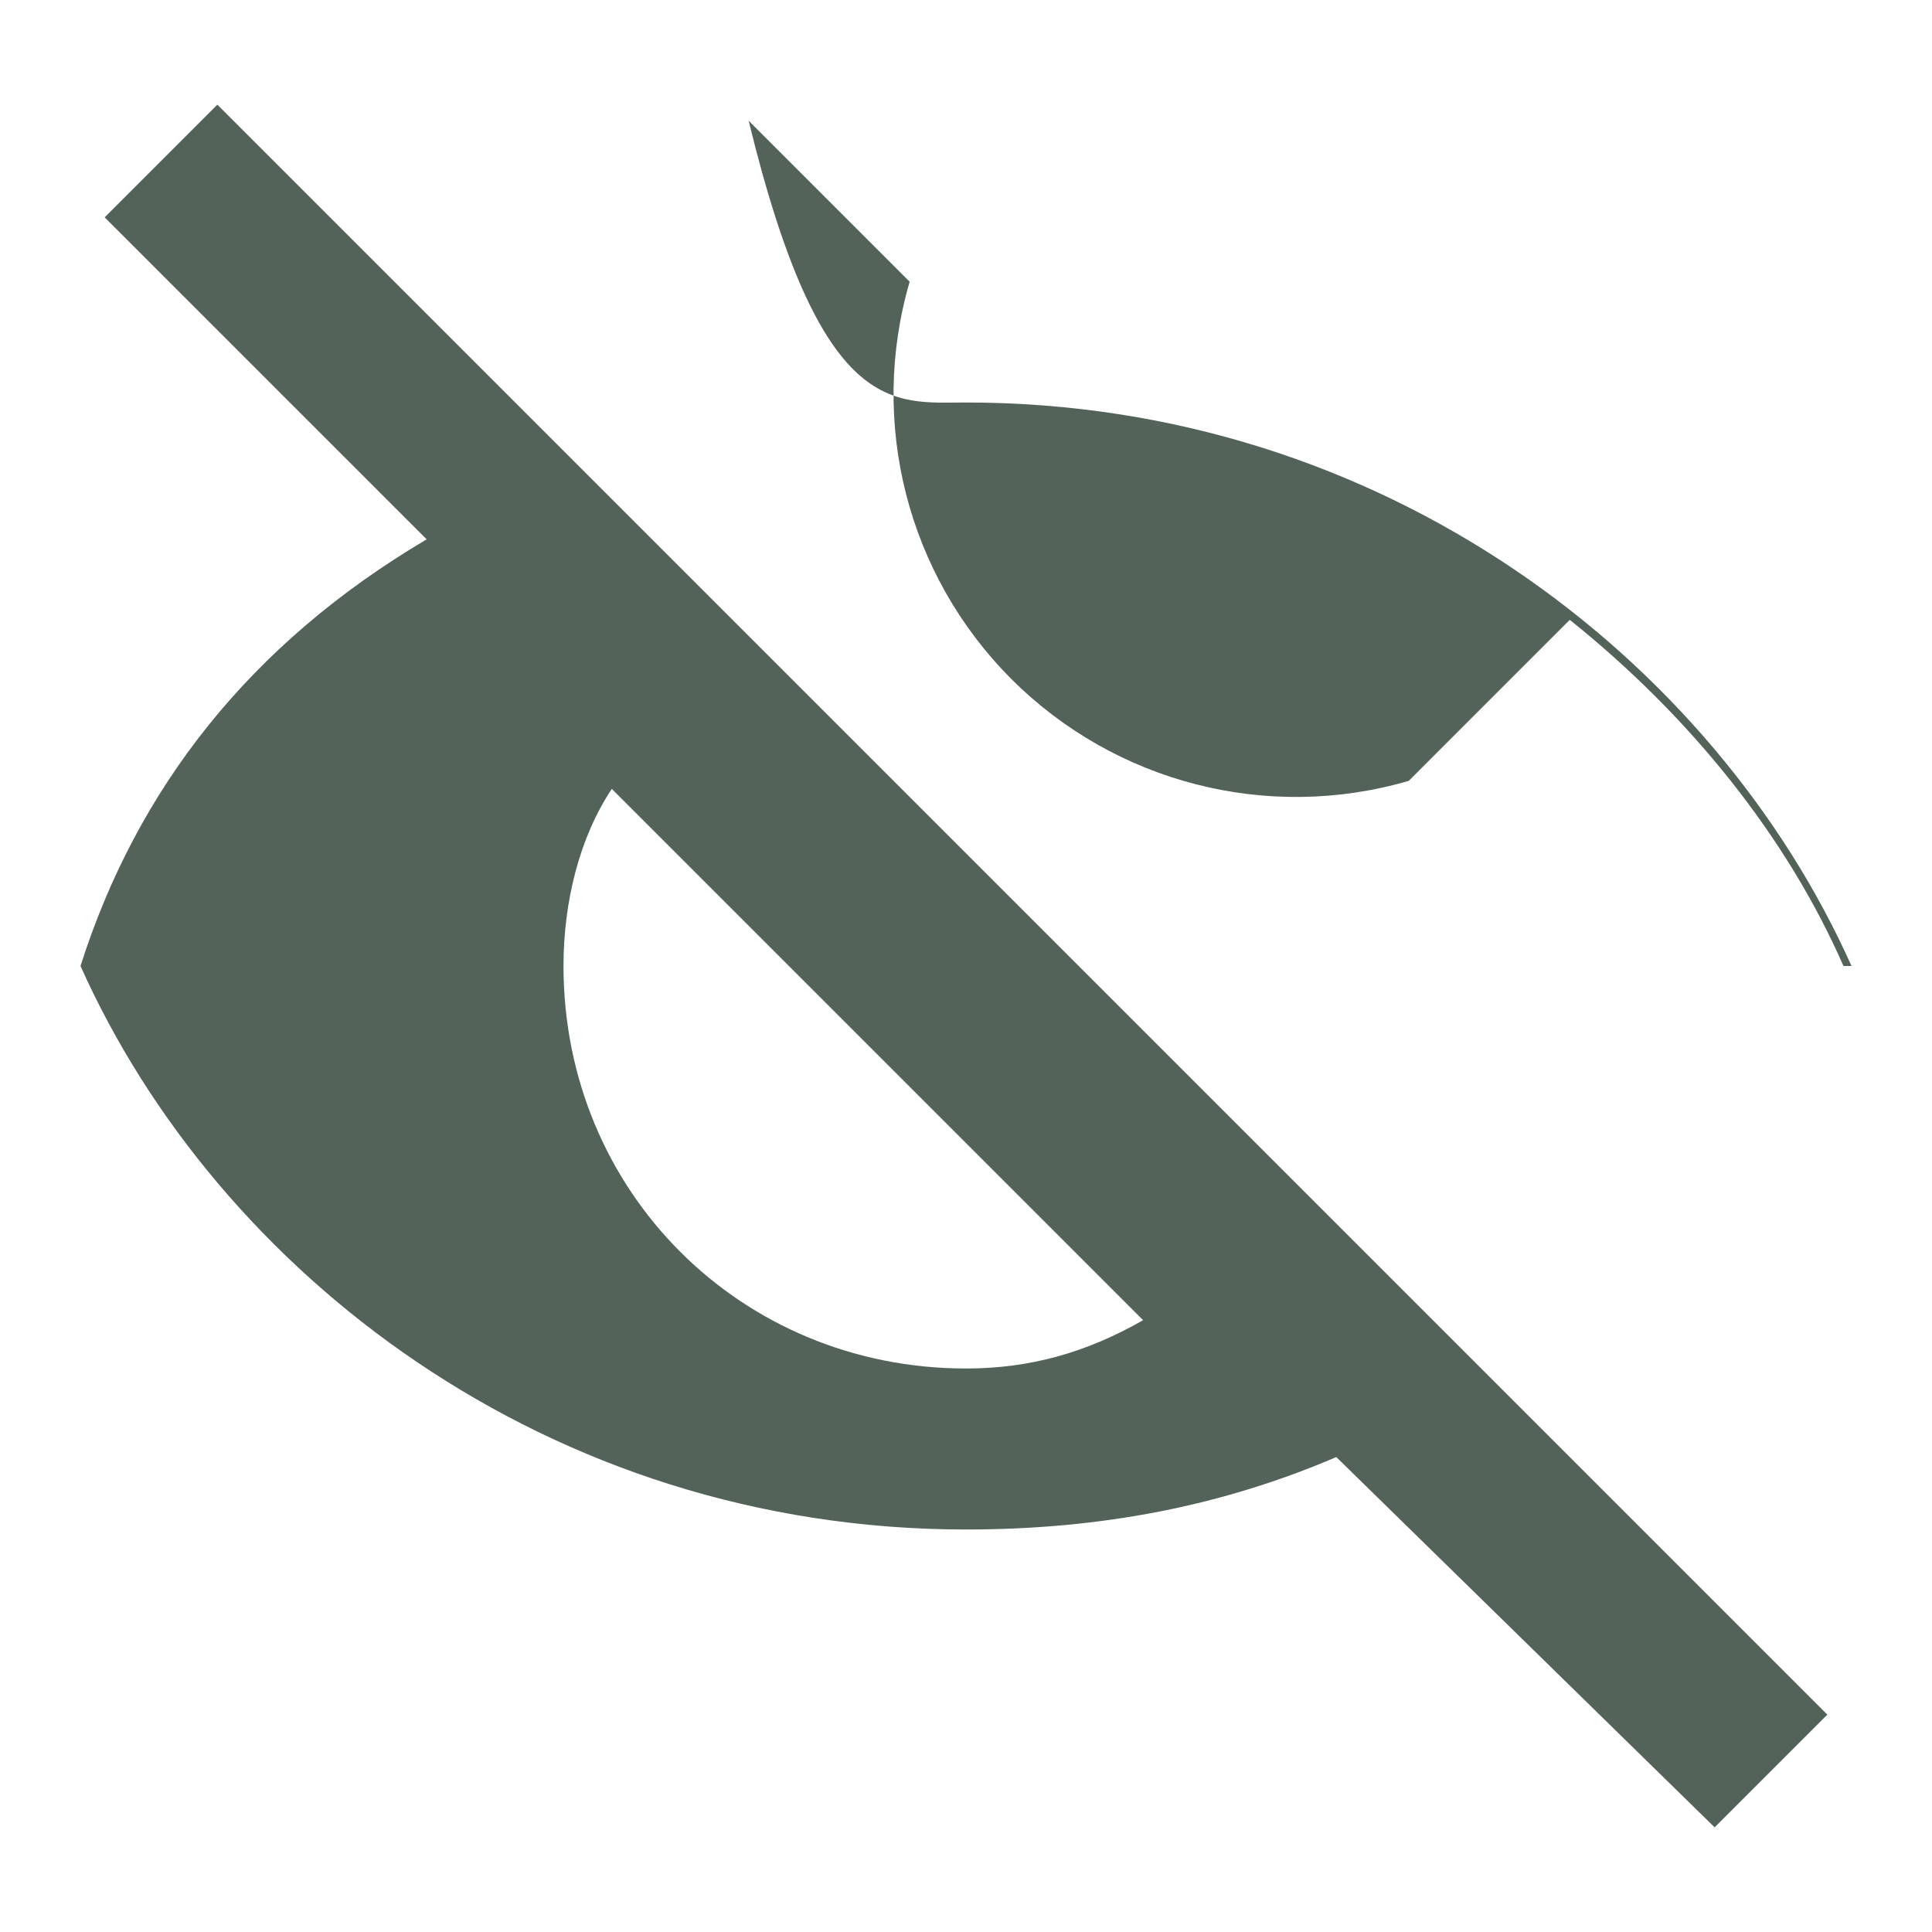
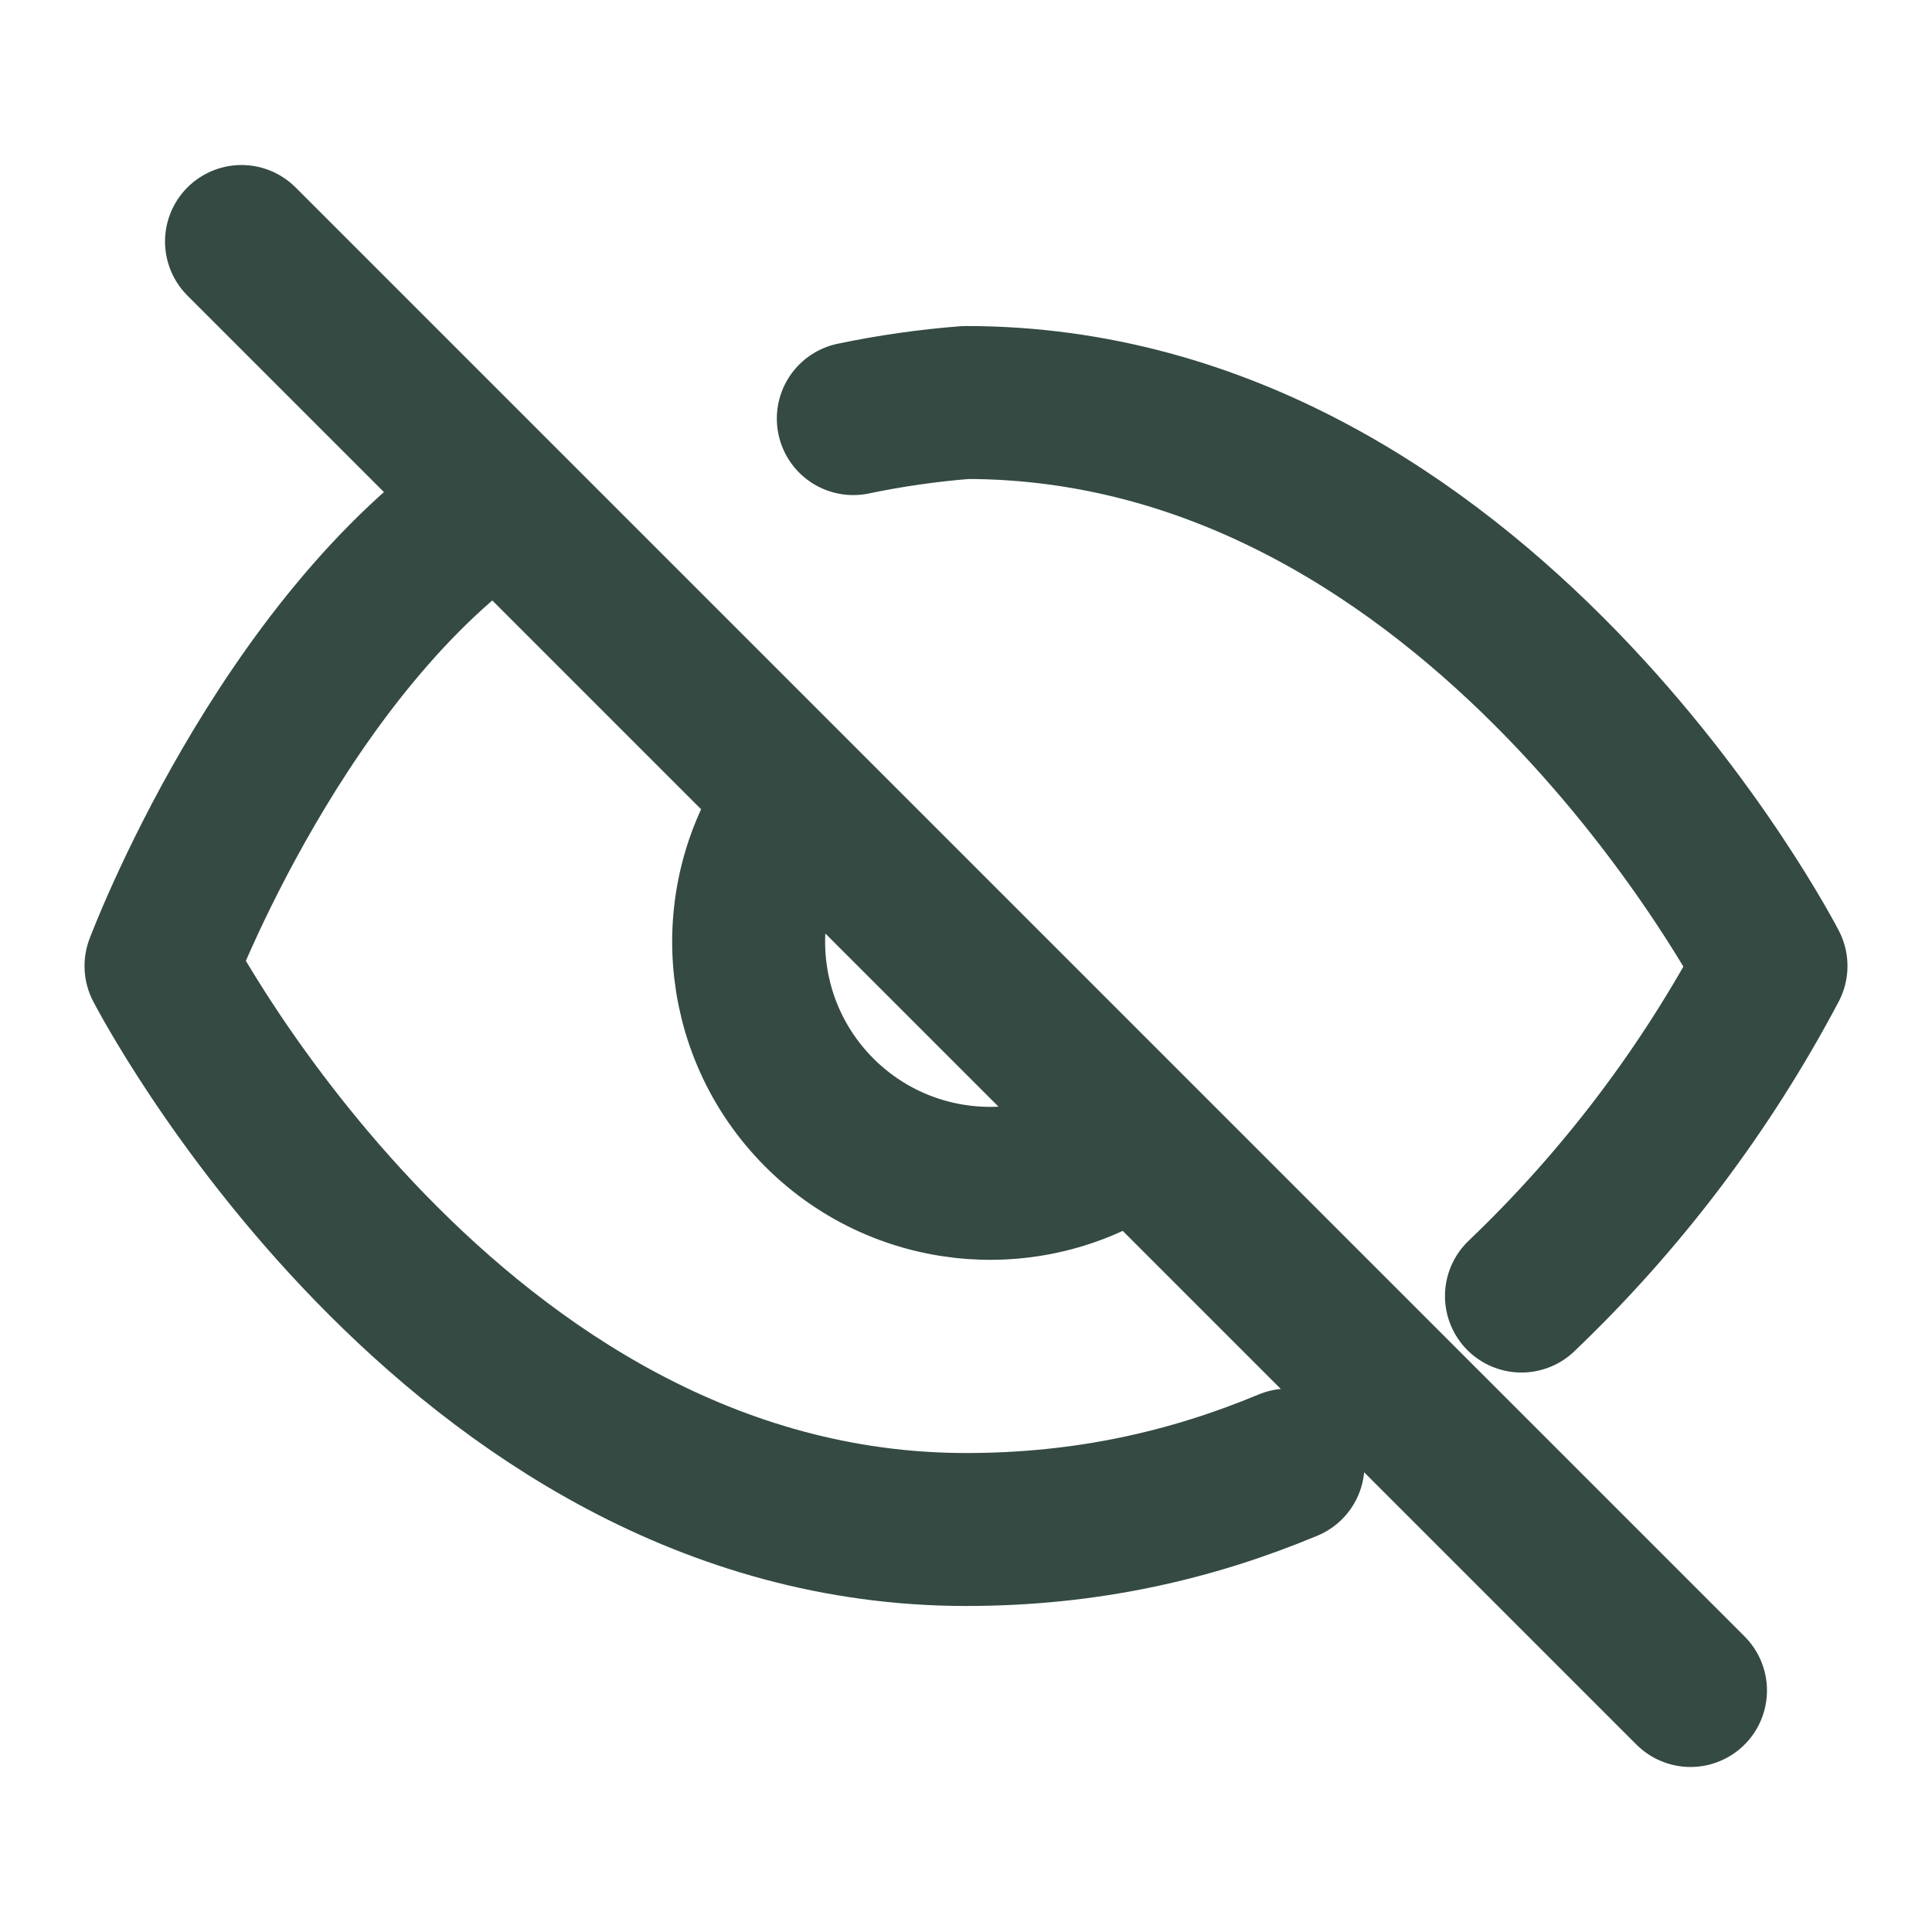
<svg xmlns="http://www.w3.org/2000/svg" width="24" height="24" viewBox="0 0 24 24">
-   <path fill="#53635A" d="M2.7 1.3 1.3 2.7l4 4C3.1 8 1.7 9.8 1 12c1.7 3.8 5.8 7 11 7 1.7 0 3.2-.3 4.6-.9l4.7 4.6 1.4-1.4zM12 17c-2.8 0-5-2.2-5-5 0-.8.2-1.6.6-2.2l6.6 6.6c-.7.4-1.4.6-2.2.6zm10.9-5c-.7-1.6-1.9-3.1-3.4-4.3l-2 2a5 5 0 0 1-6.2-6.2l-2-2C10.2 5.2 11.1 5 12 5c5.2 0 9.3 3.2 11 7z" />
+   <path d="M3 3l18 18M10.6 5.2A11 11 0 0 1 12 5c6.4 0 10 7 10 7a16 16 0 0 1-3.1 4.1M6.2 6.2C3.5 8 2 12 2 12s3.6 7 10 7c1.5 0 2.8-.3 4-.8M9.9 9.9a3 3 0 0 0 4.2 4.2" fill="none" stroke="#344A43" stroke-width="1.9" stroke-linecap="round" stroke-linejoin="round" />
</svg>
